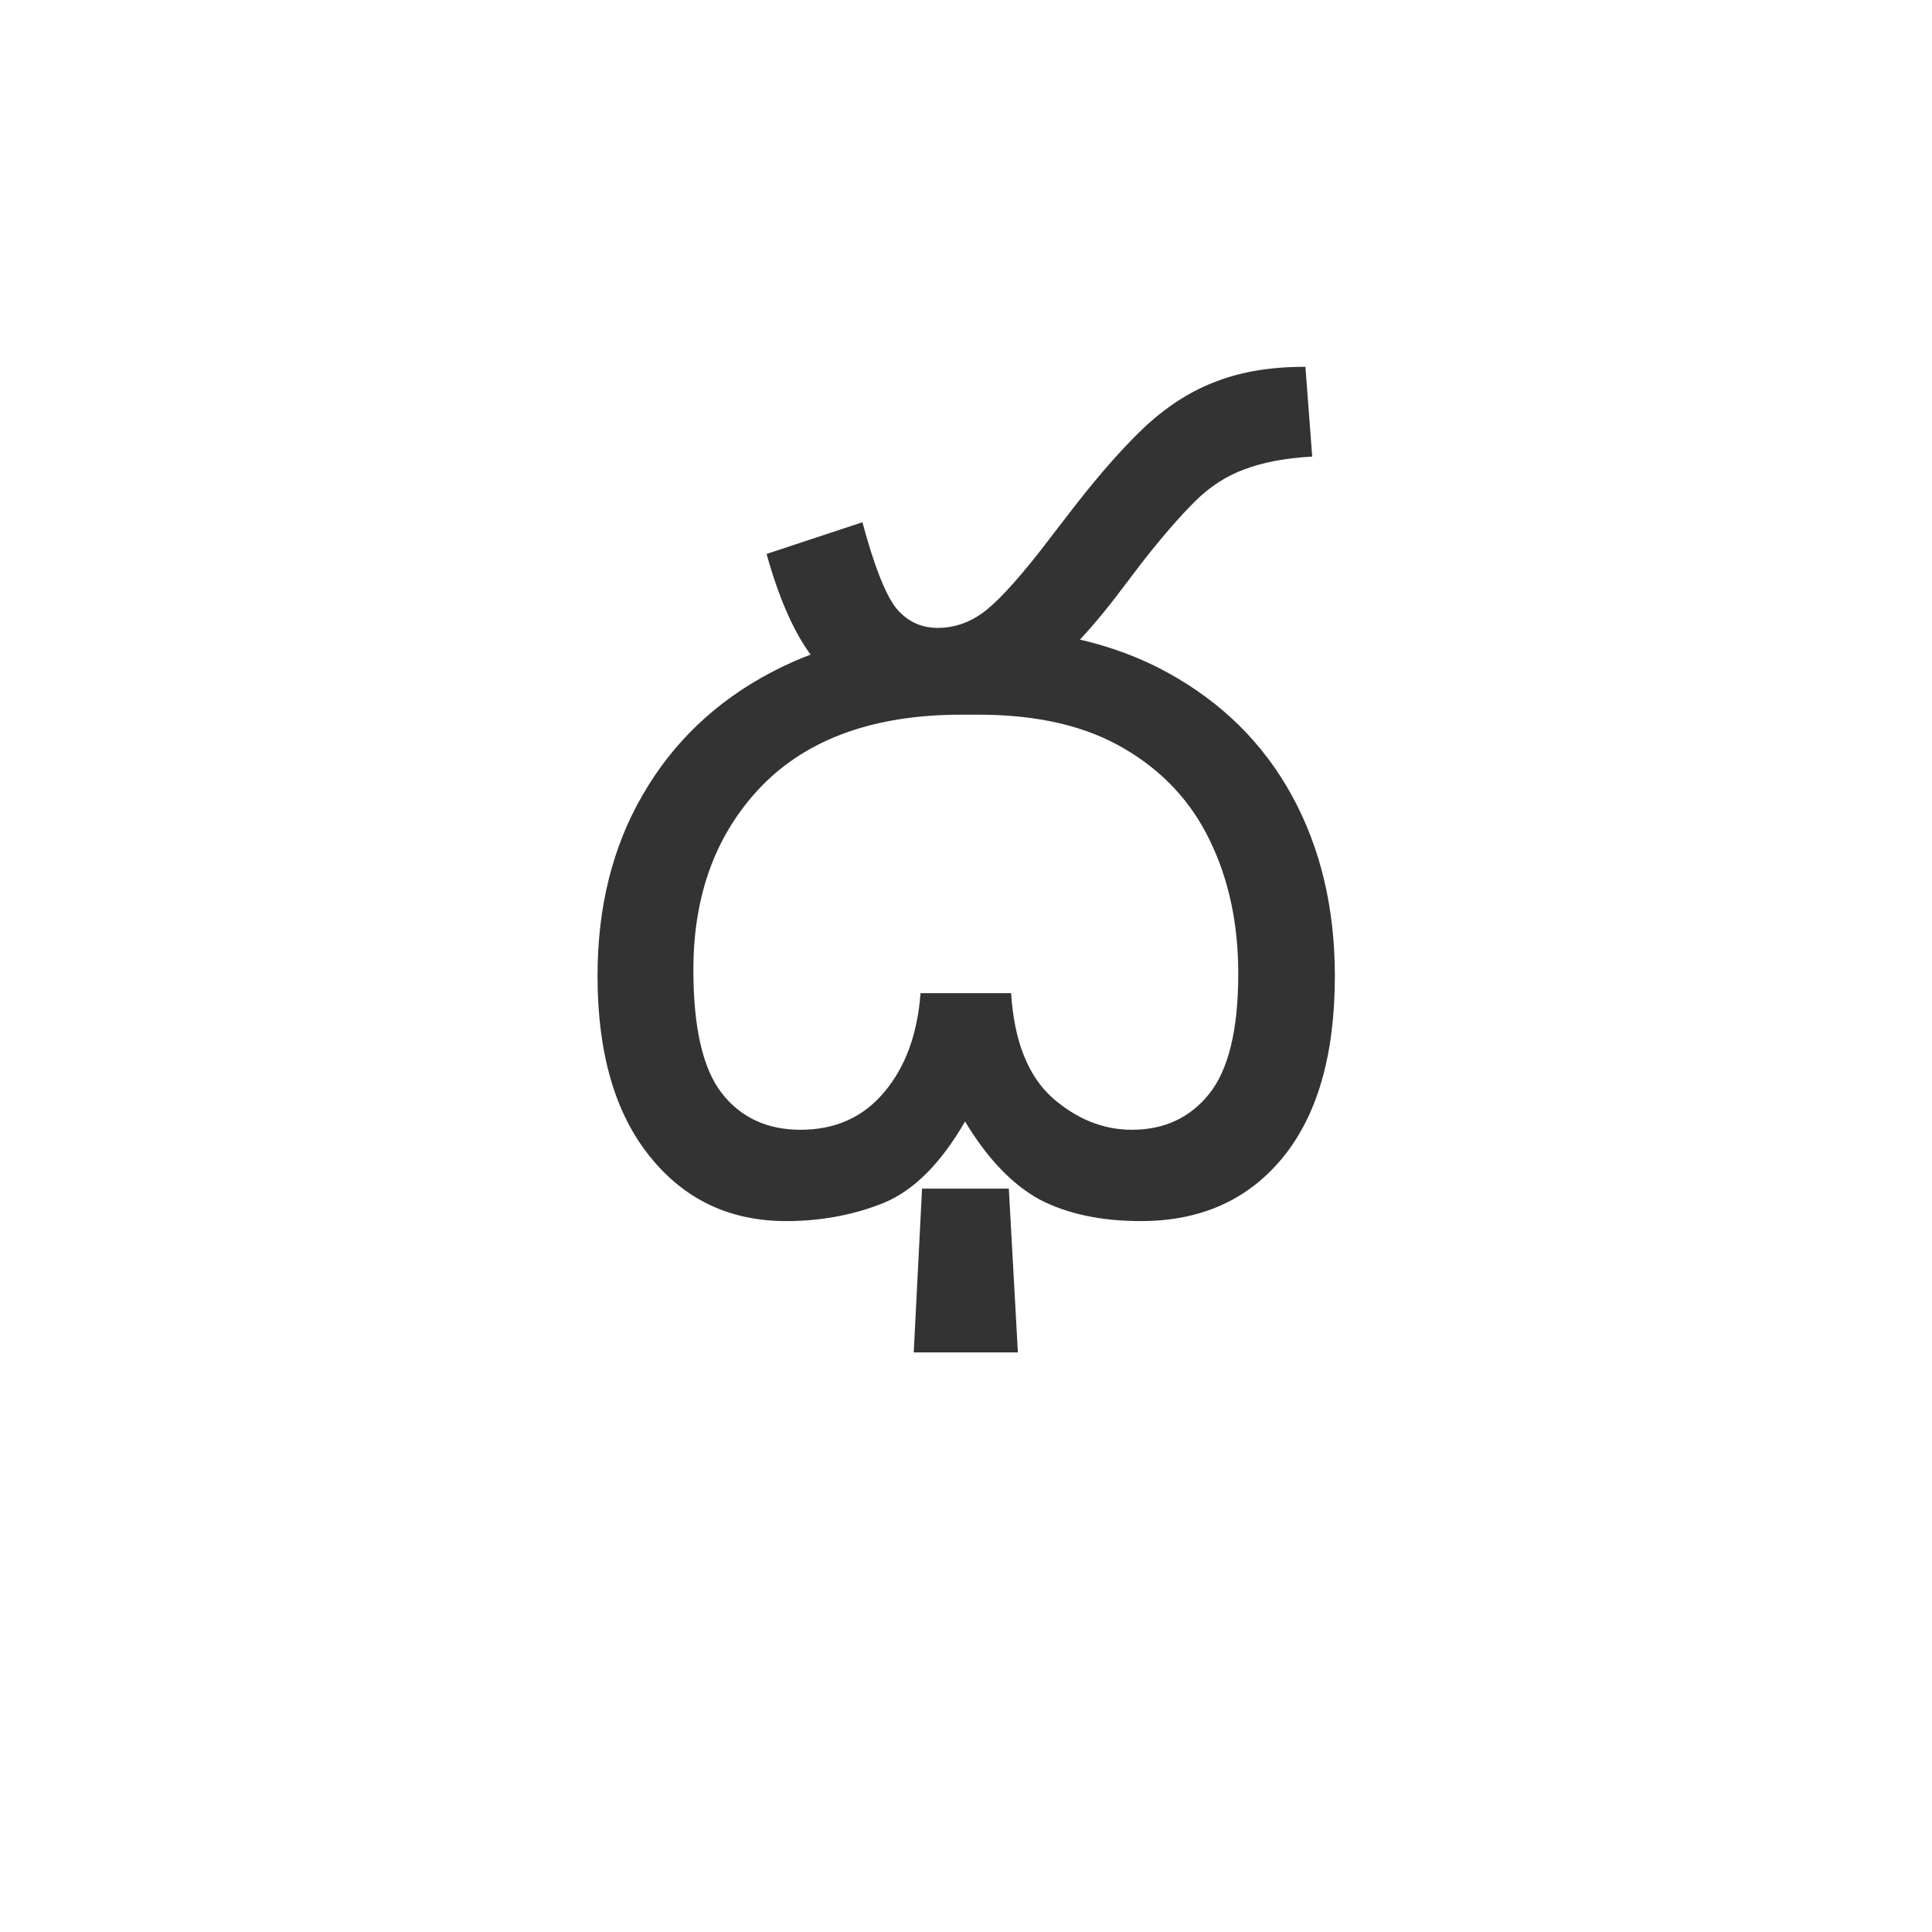
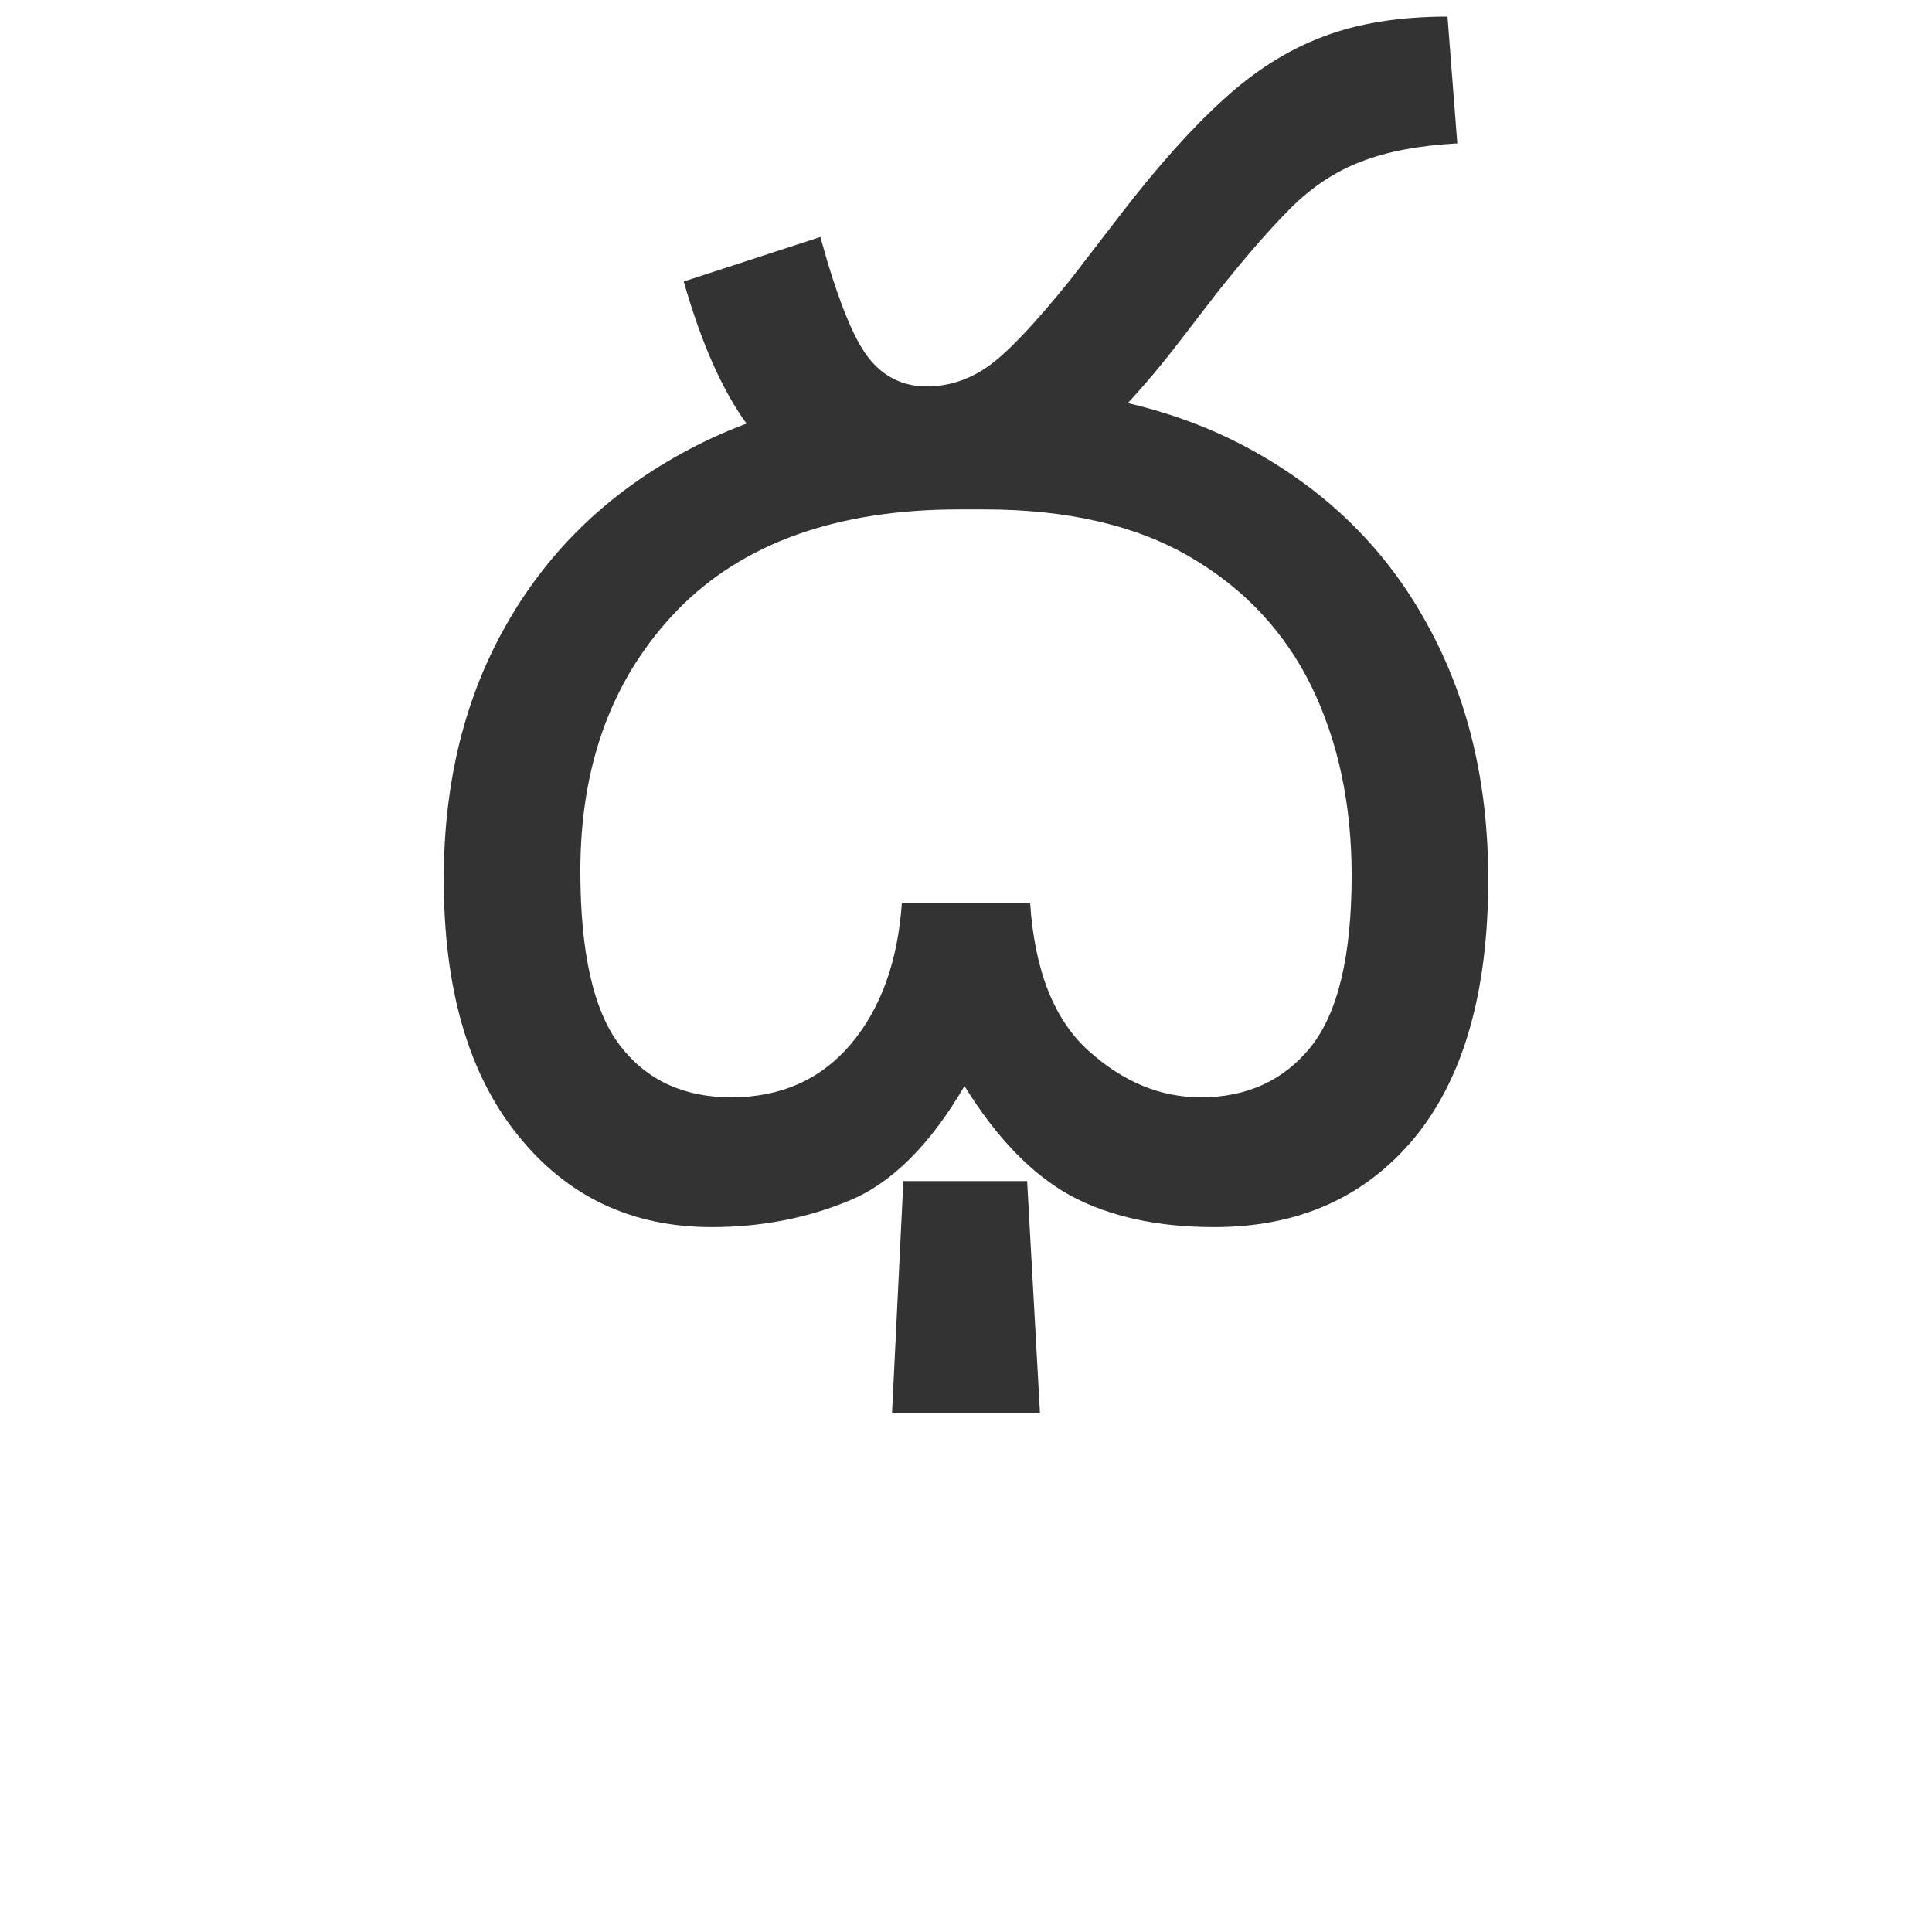
<svg xmlns="http://www.w3.org/2000/svg" width="40" height="40">
-   <text x="20" y="25" text-anchor="middle" font-family="Noto Sans Telugu, Arial" font-size="24" fill="var(--text-primary, #333)">ధ</text>
+   <text x="20" y="25" text-anchor="middle" font-family="Noto Sans Telugu, Arial" font-size="34" fill="var(--text-primary, #333)">ధ</text>
</svg>
